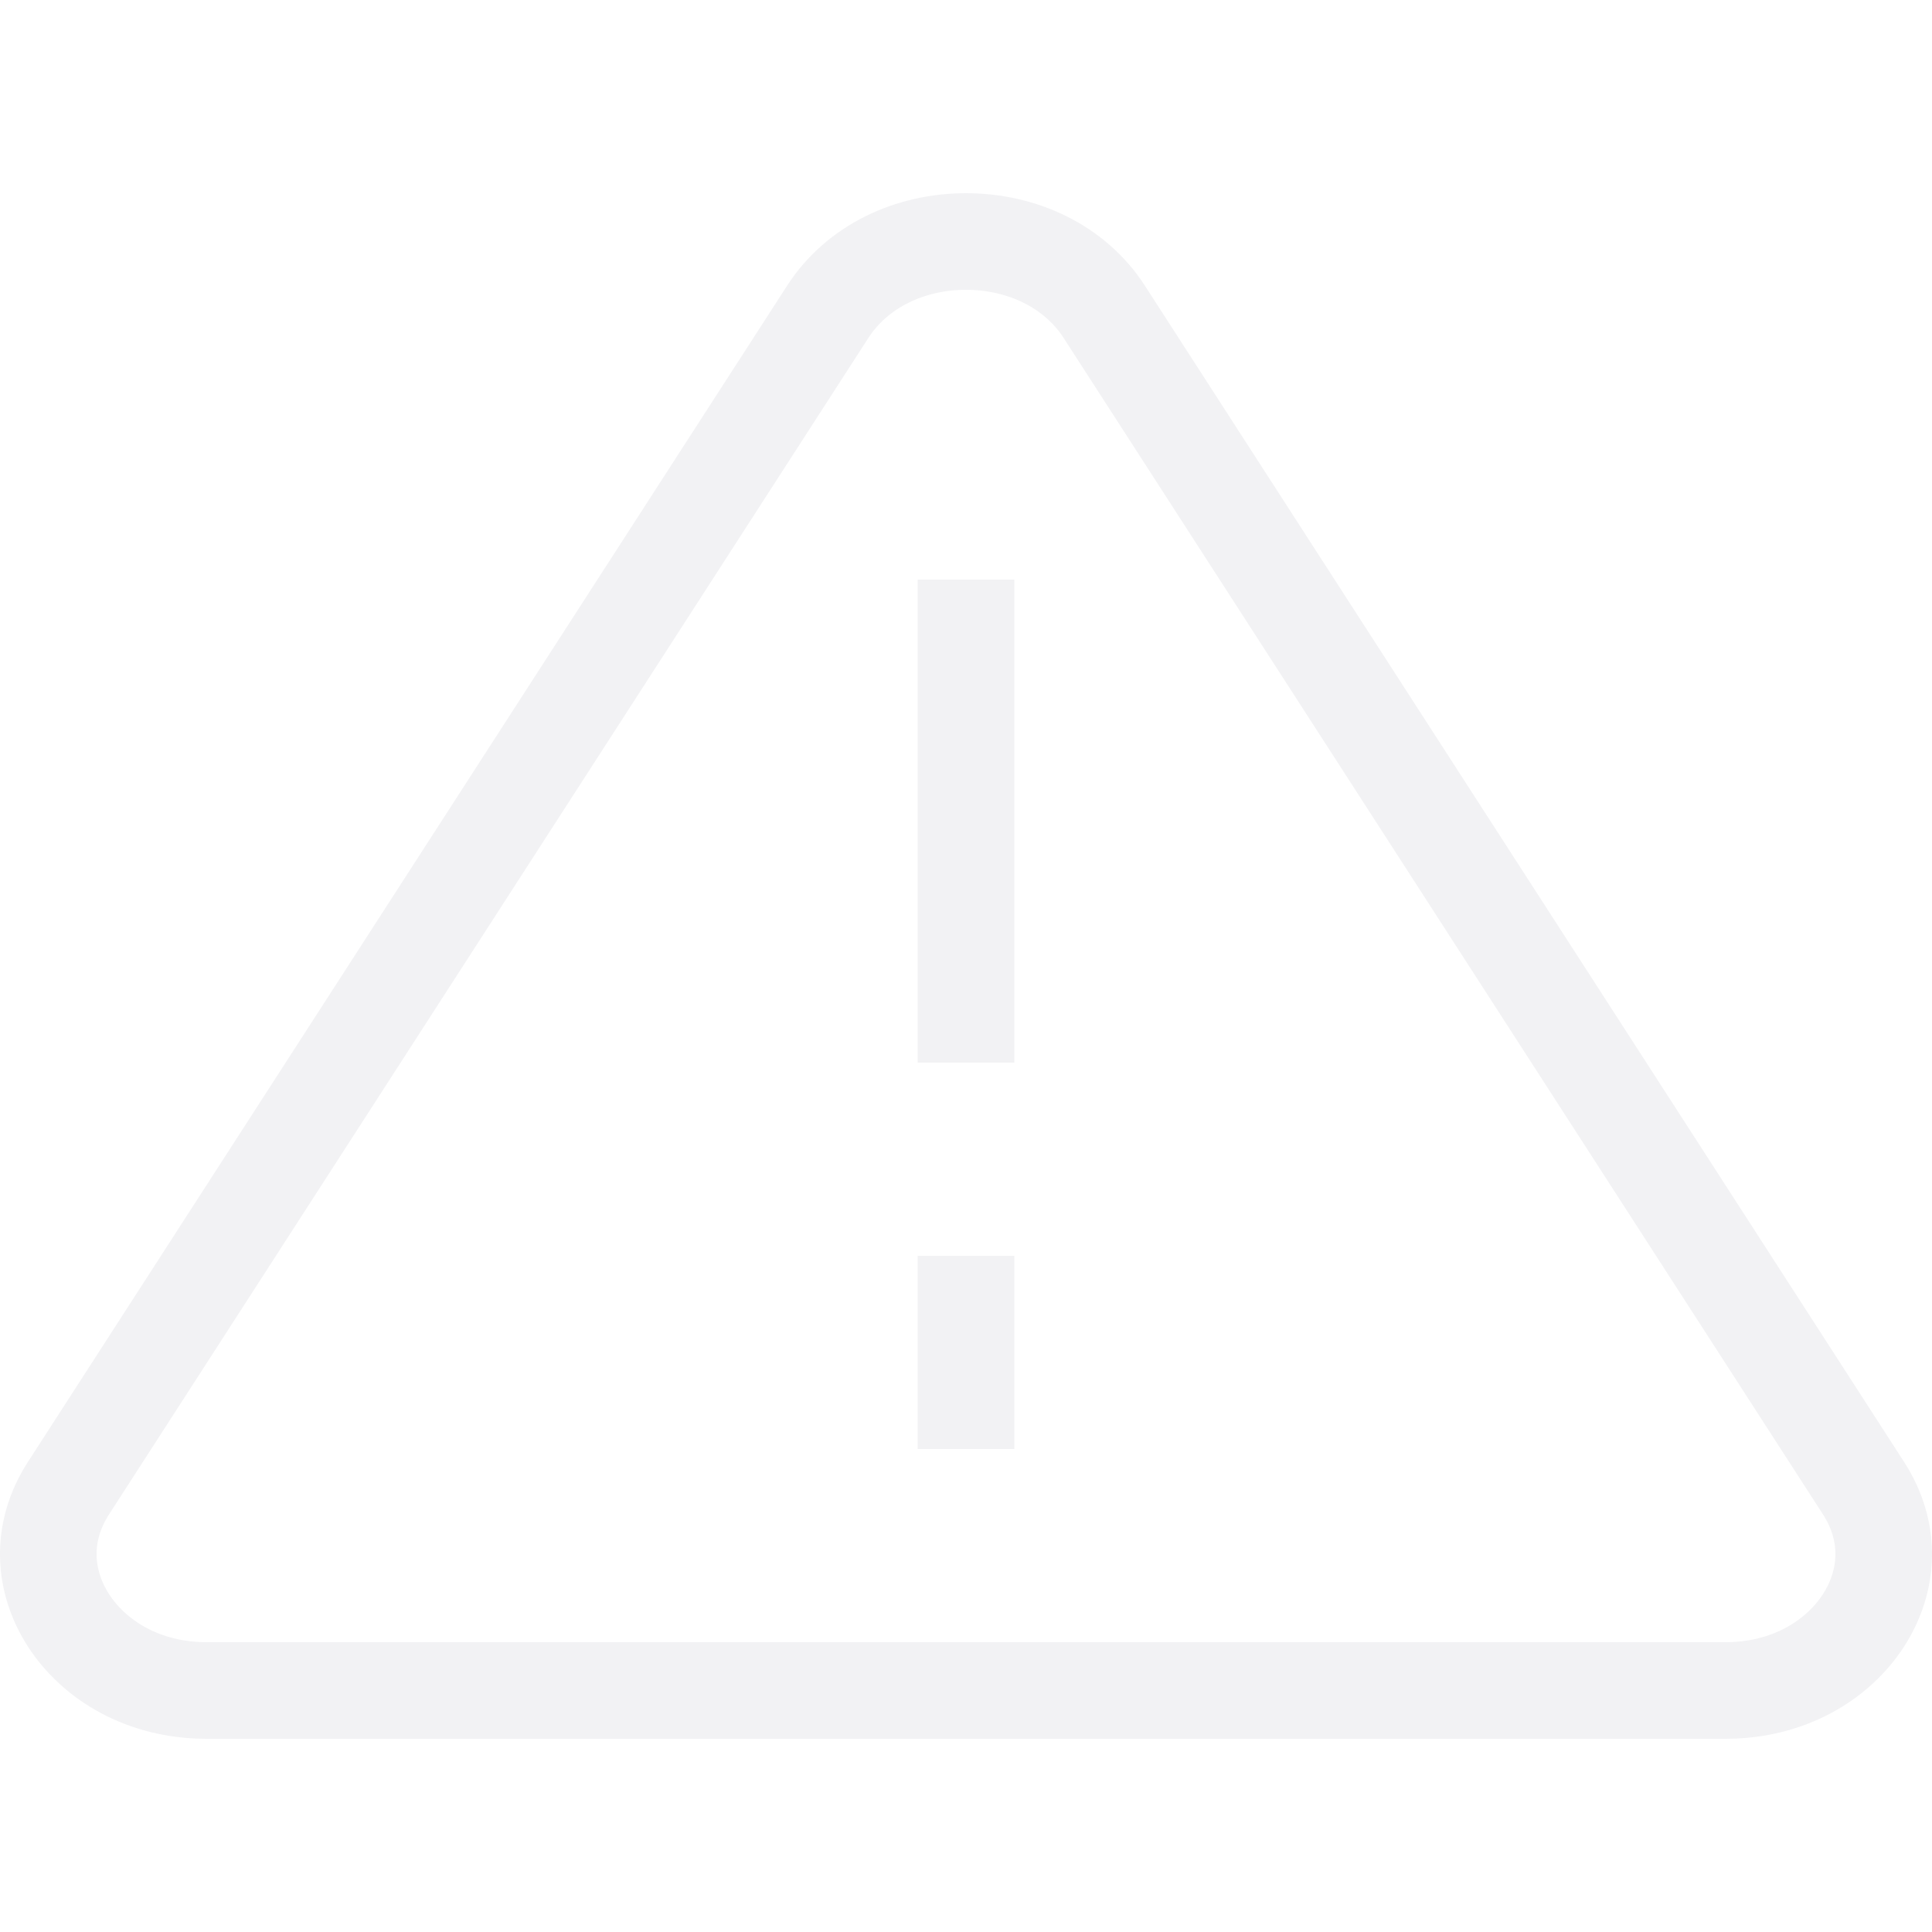
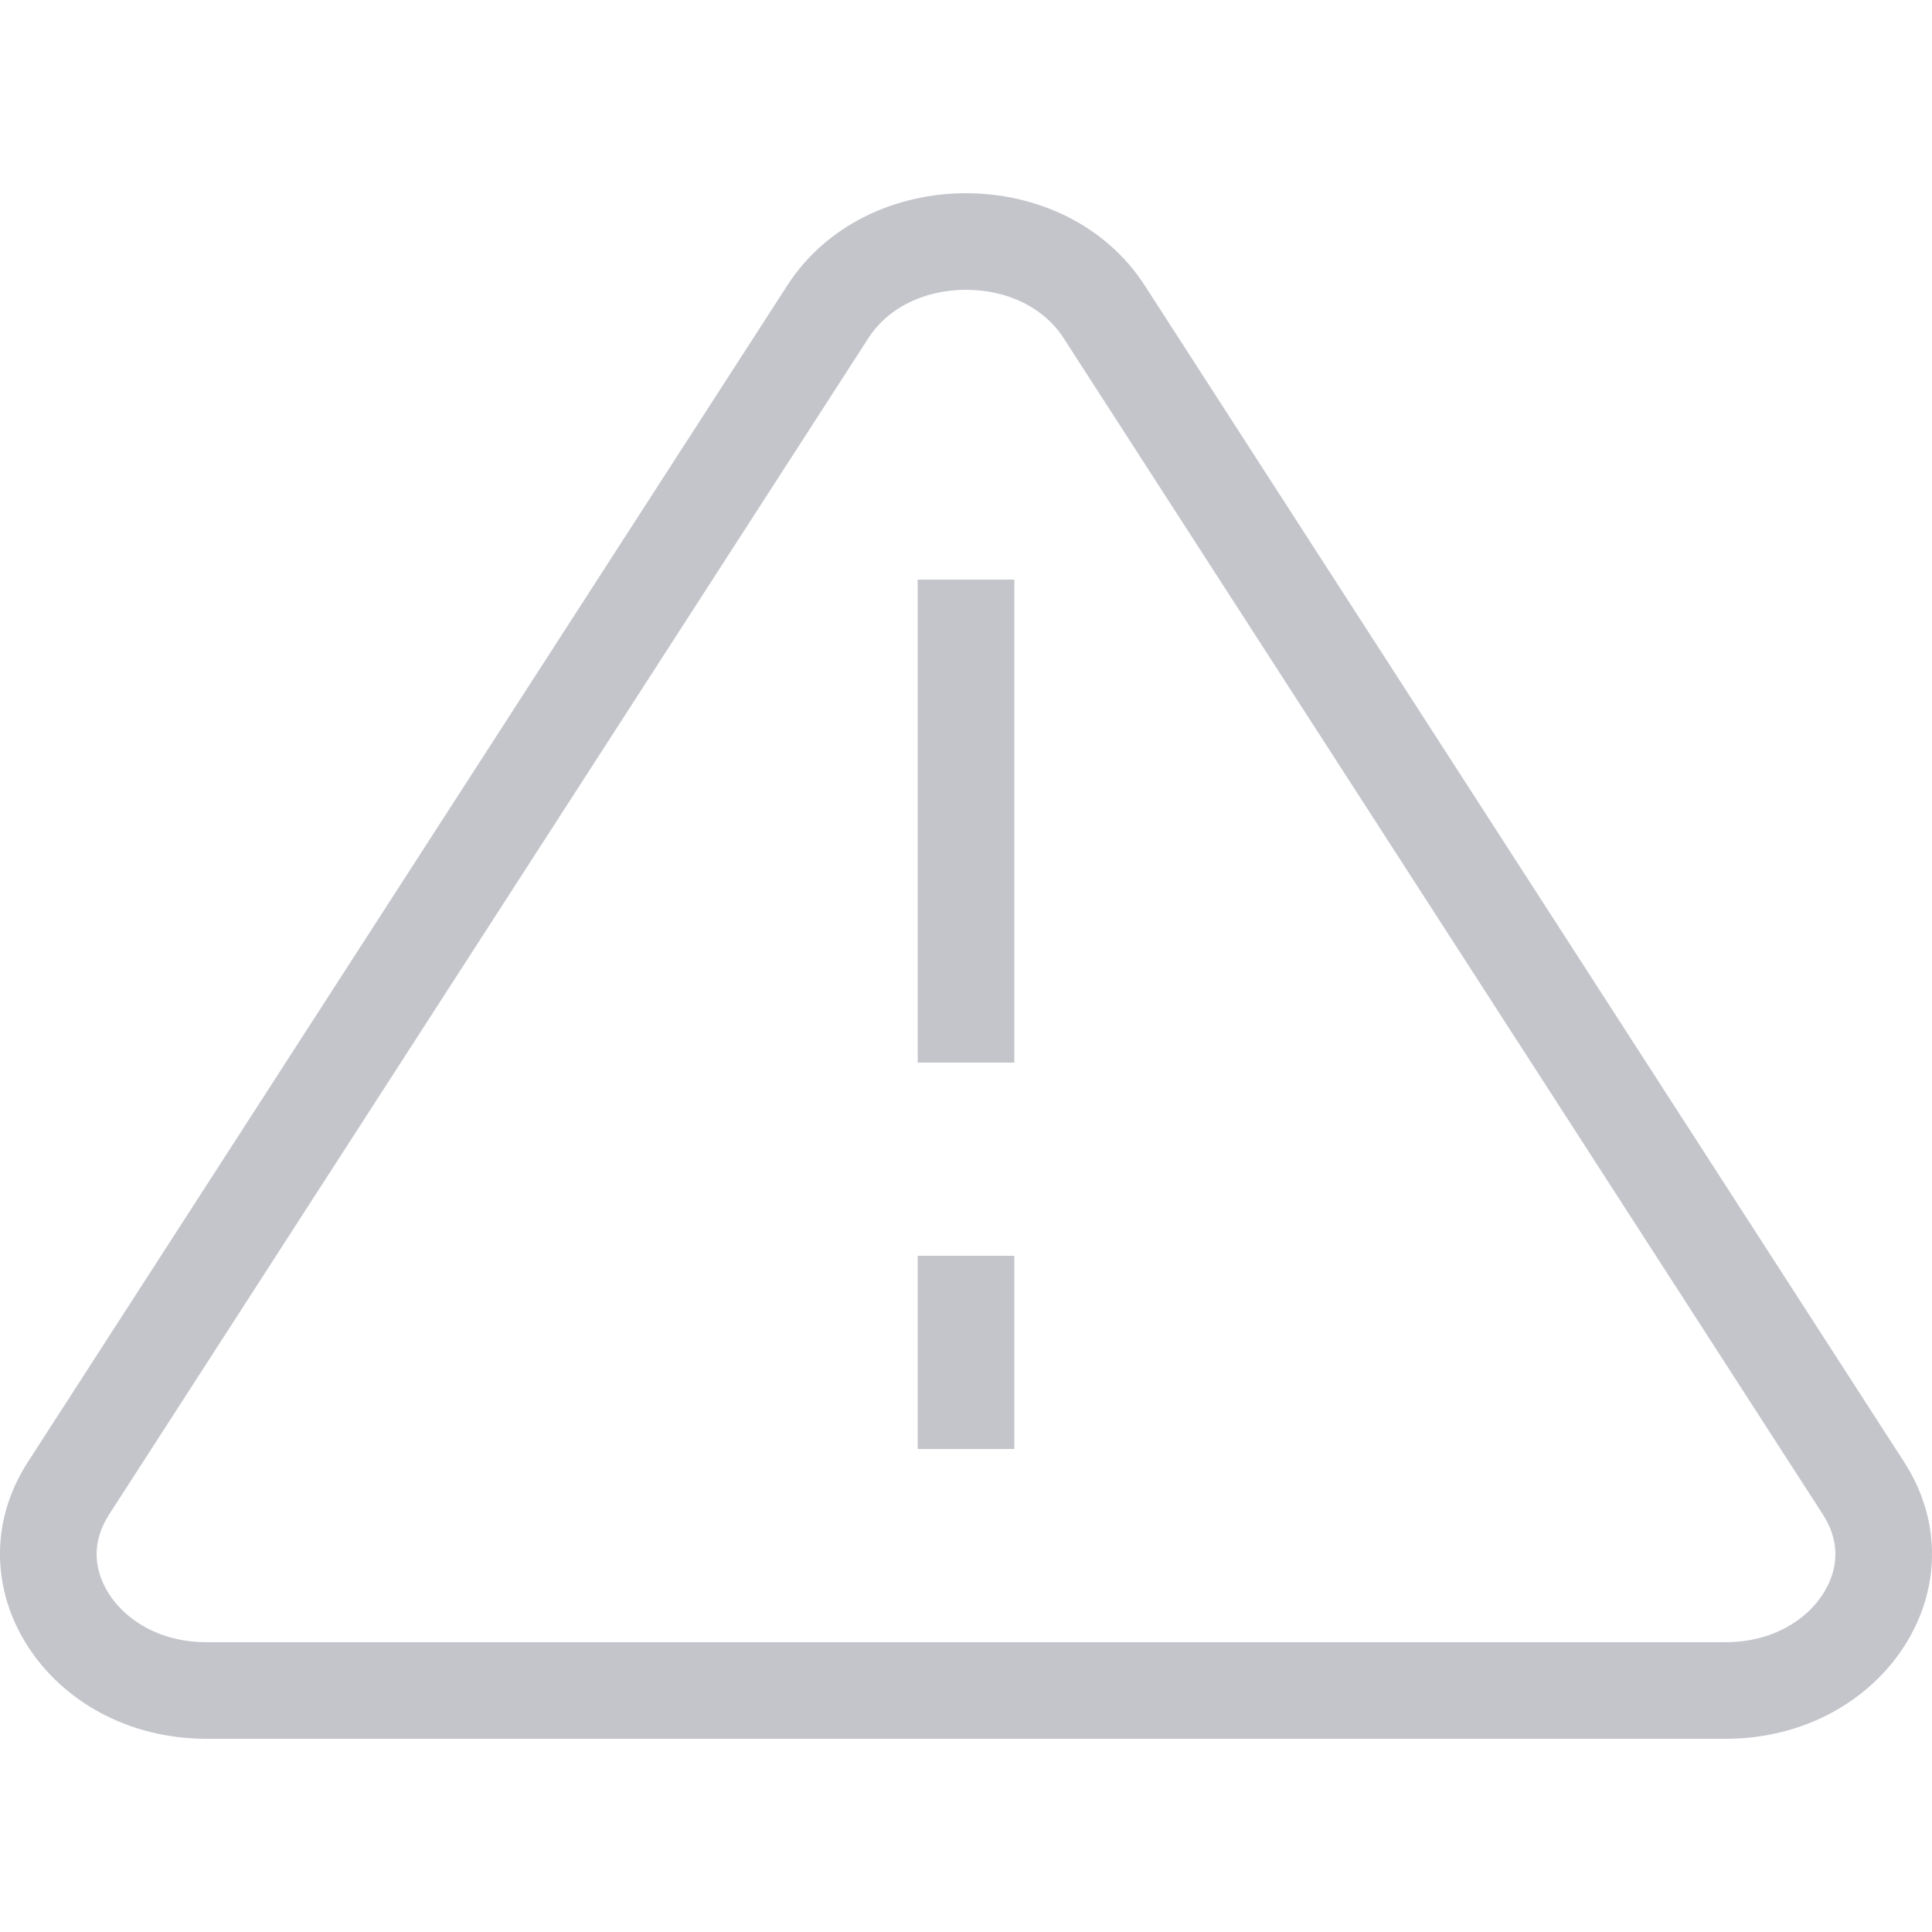
<svg xmlns="http://www.w3.org/2000/svg" width="20" height="20" viewBox="0 0 20 20" fill="none">
-   <path d="M8.57 3.226C8.874 2.756 9.42 2.5 10 2.5C10.58 2.5 11.126 2.756 11.43 3.226L19.291 15.405C19.587 15.864 19.552 16.368 19.291 16.774C19.025 17.185 18.518 17.5 17.861 17.5H2.139C1.482 17.5 0.975 17.185 0.709 16.774C0.448 16.368 0.413 15.864 0.709 15.405L8.57 3.226Z" stroke="#F2F2F4" />
-   <path d="M10 6V11" stroke="#F2F2F4" />
-   <path d="M10 13V15" stroke="#F2F2F4" />
+   <path d="M9.5 11V6H10.5V11H9.5Z" fill="#C3C5CB" />
+   <path d="M9.5 15V13H10.5V15H9.5Z" fill="#C3C5CB" />
+   <path fill-rule="evenodd" clip-rule="evenodd" d="M8.15 2.955C8.972 1.682 11.028 1.682 11.85 2.955L19.711 15.134C20.533 16.408 19.505 18 17.861 18H2.139C0.495 18 -0.533 16.408 0.289 15.134L8.15 2.955ZM11.009 3.498L18.87 15.677C19.052 15.958 19.034 16.249 18.87 16.503C18.7 16.767 18.352 17 17.861 17H2.139C1.648 17 1.3 16.767 1.13 16.503C0.966 16.249 0.948 15.958 1.13 15.677L8.991 3.498C9.187 3.193 9.56 3 10 3C10.44 3 10.813 3.193 11.009 3.498Z" fill="#C3C5CB" />
</svg>
